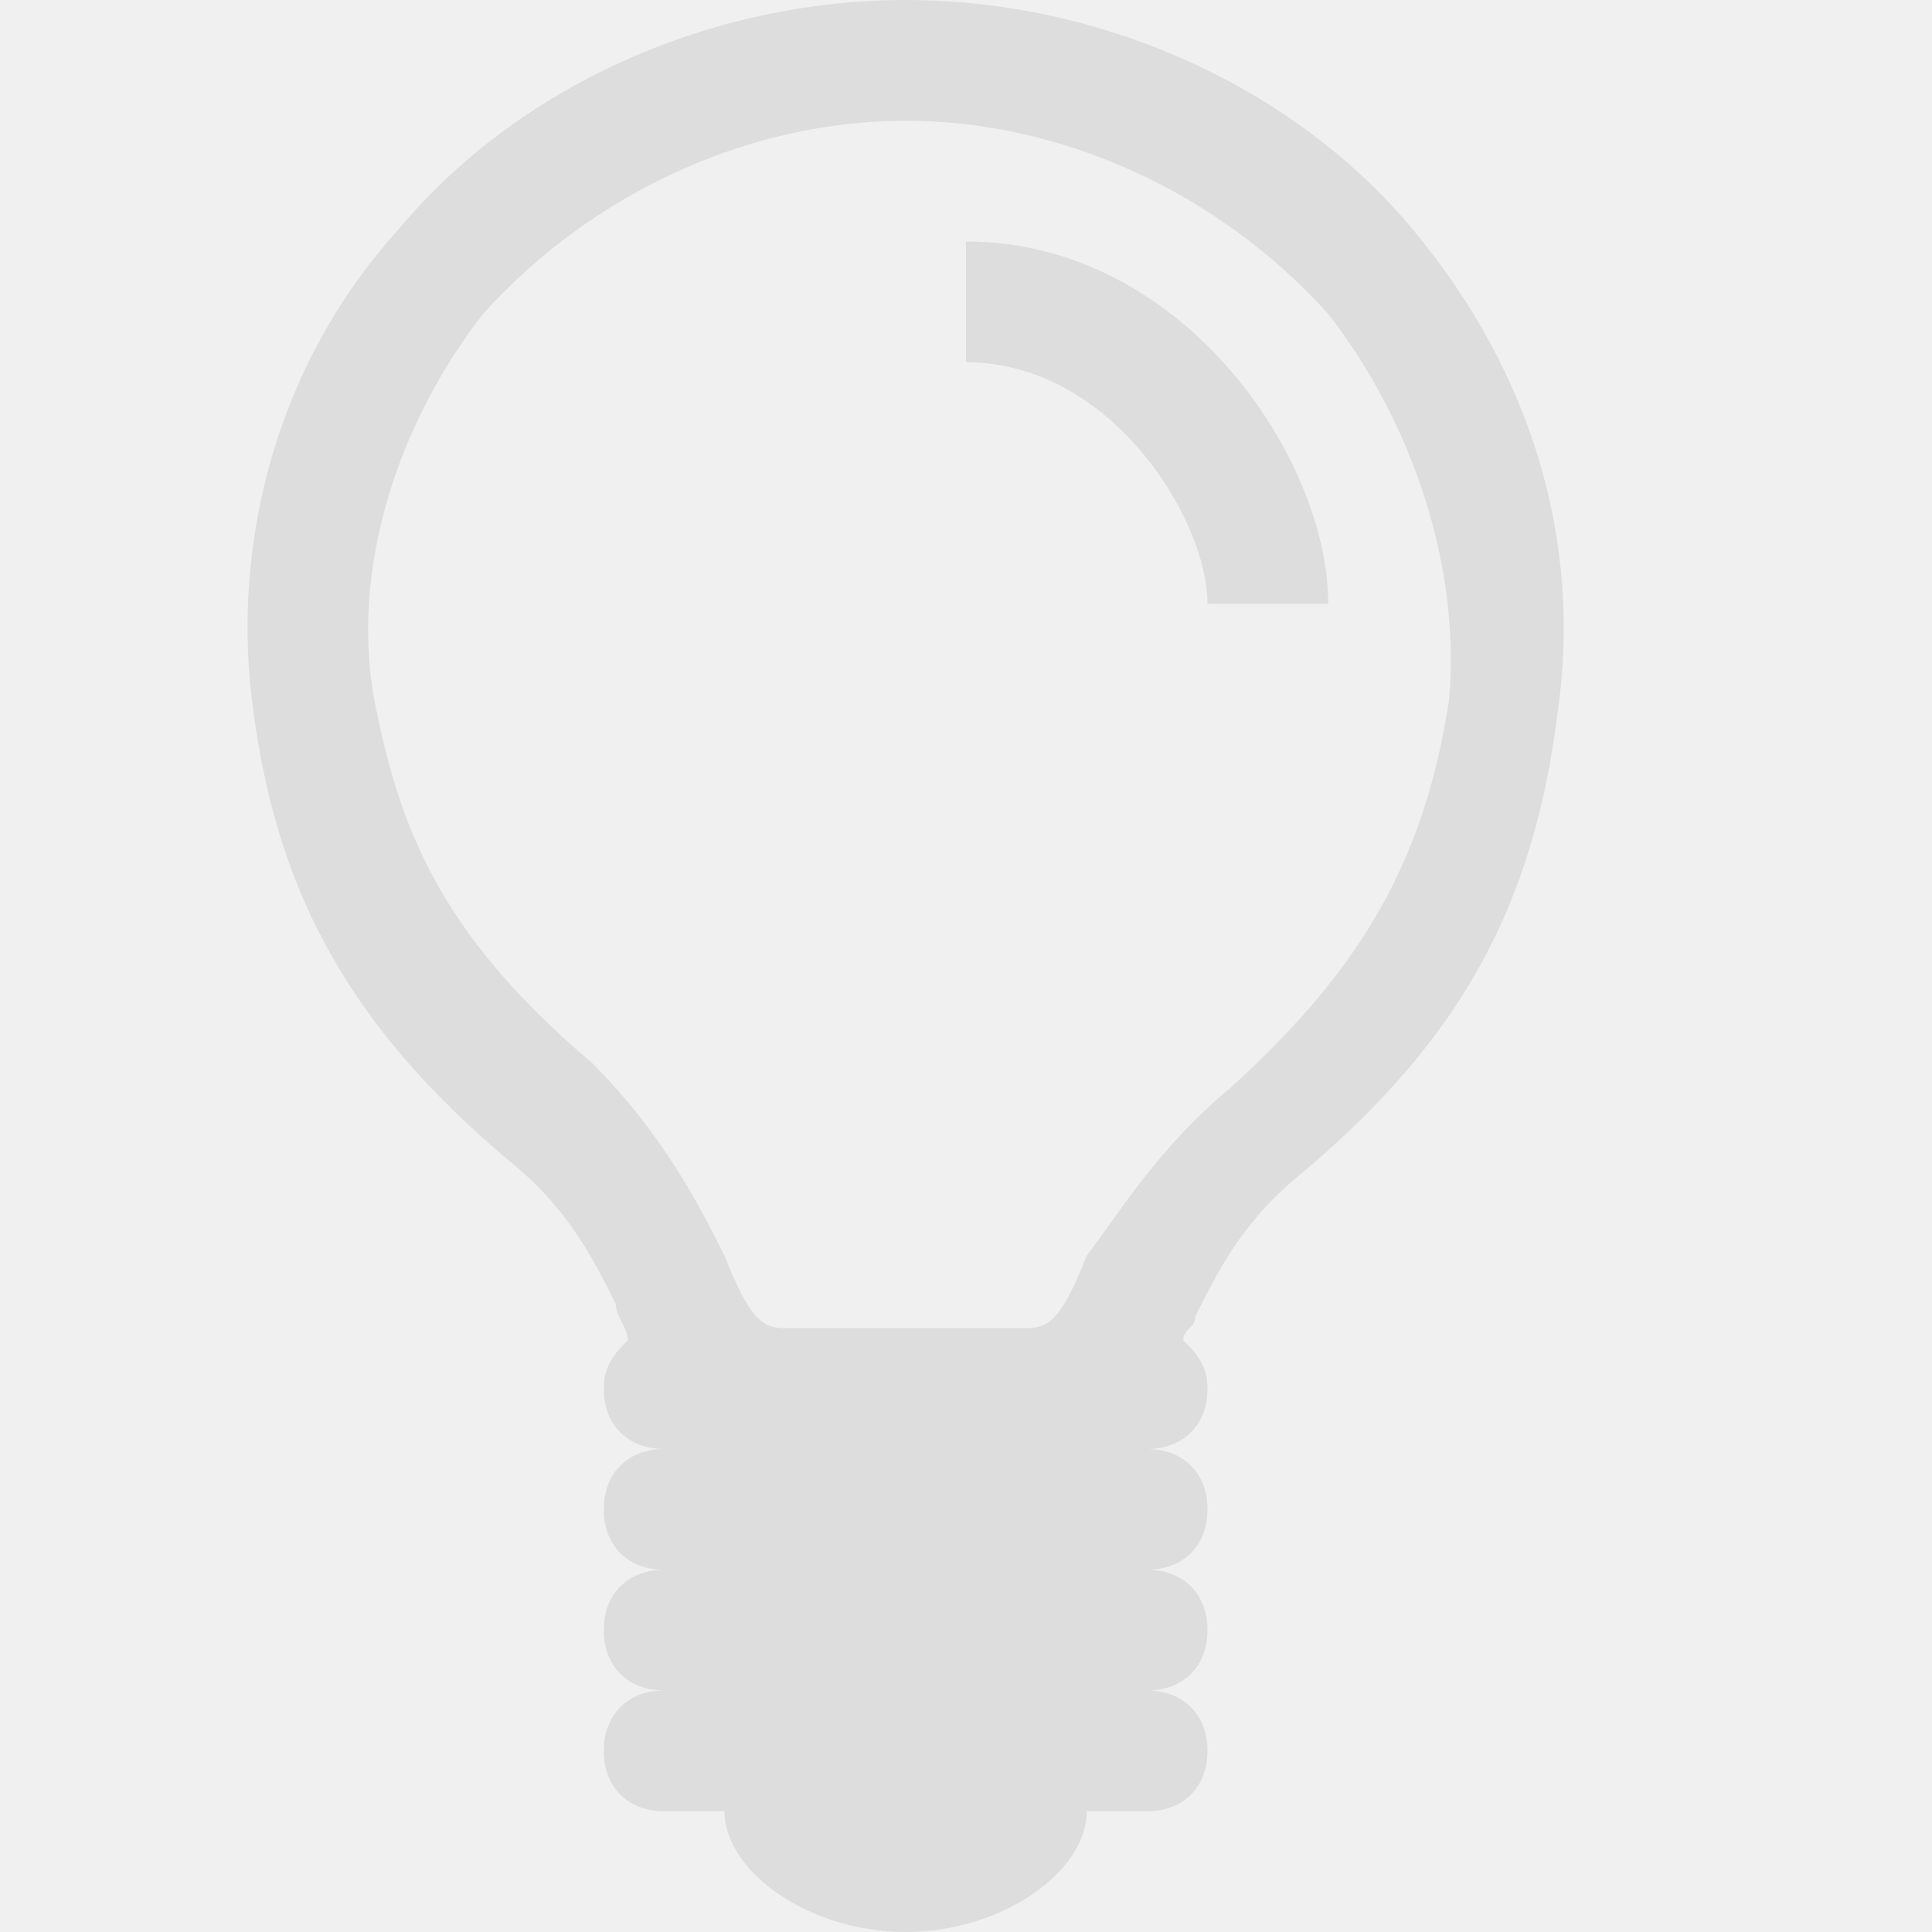
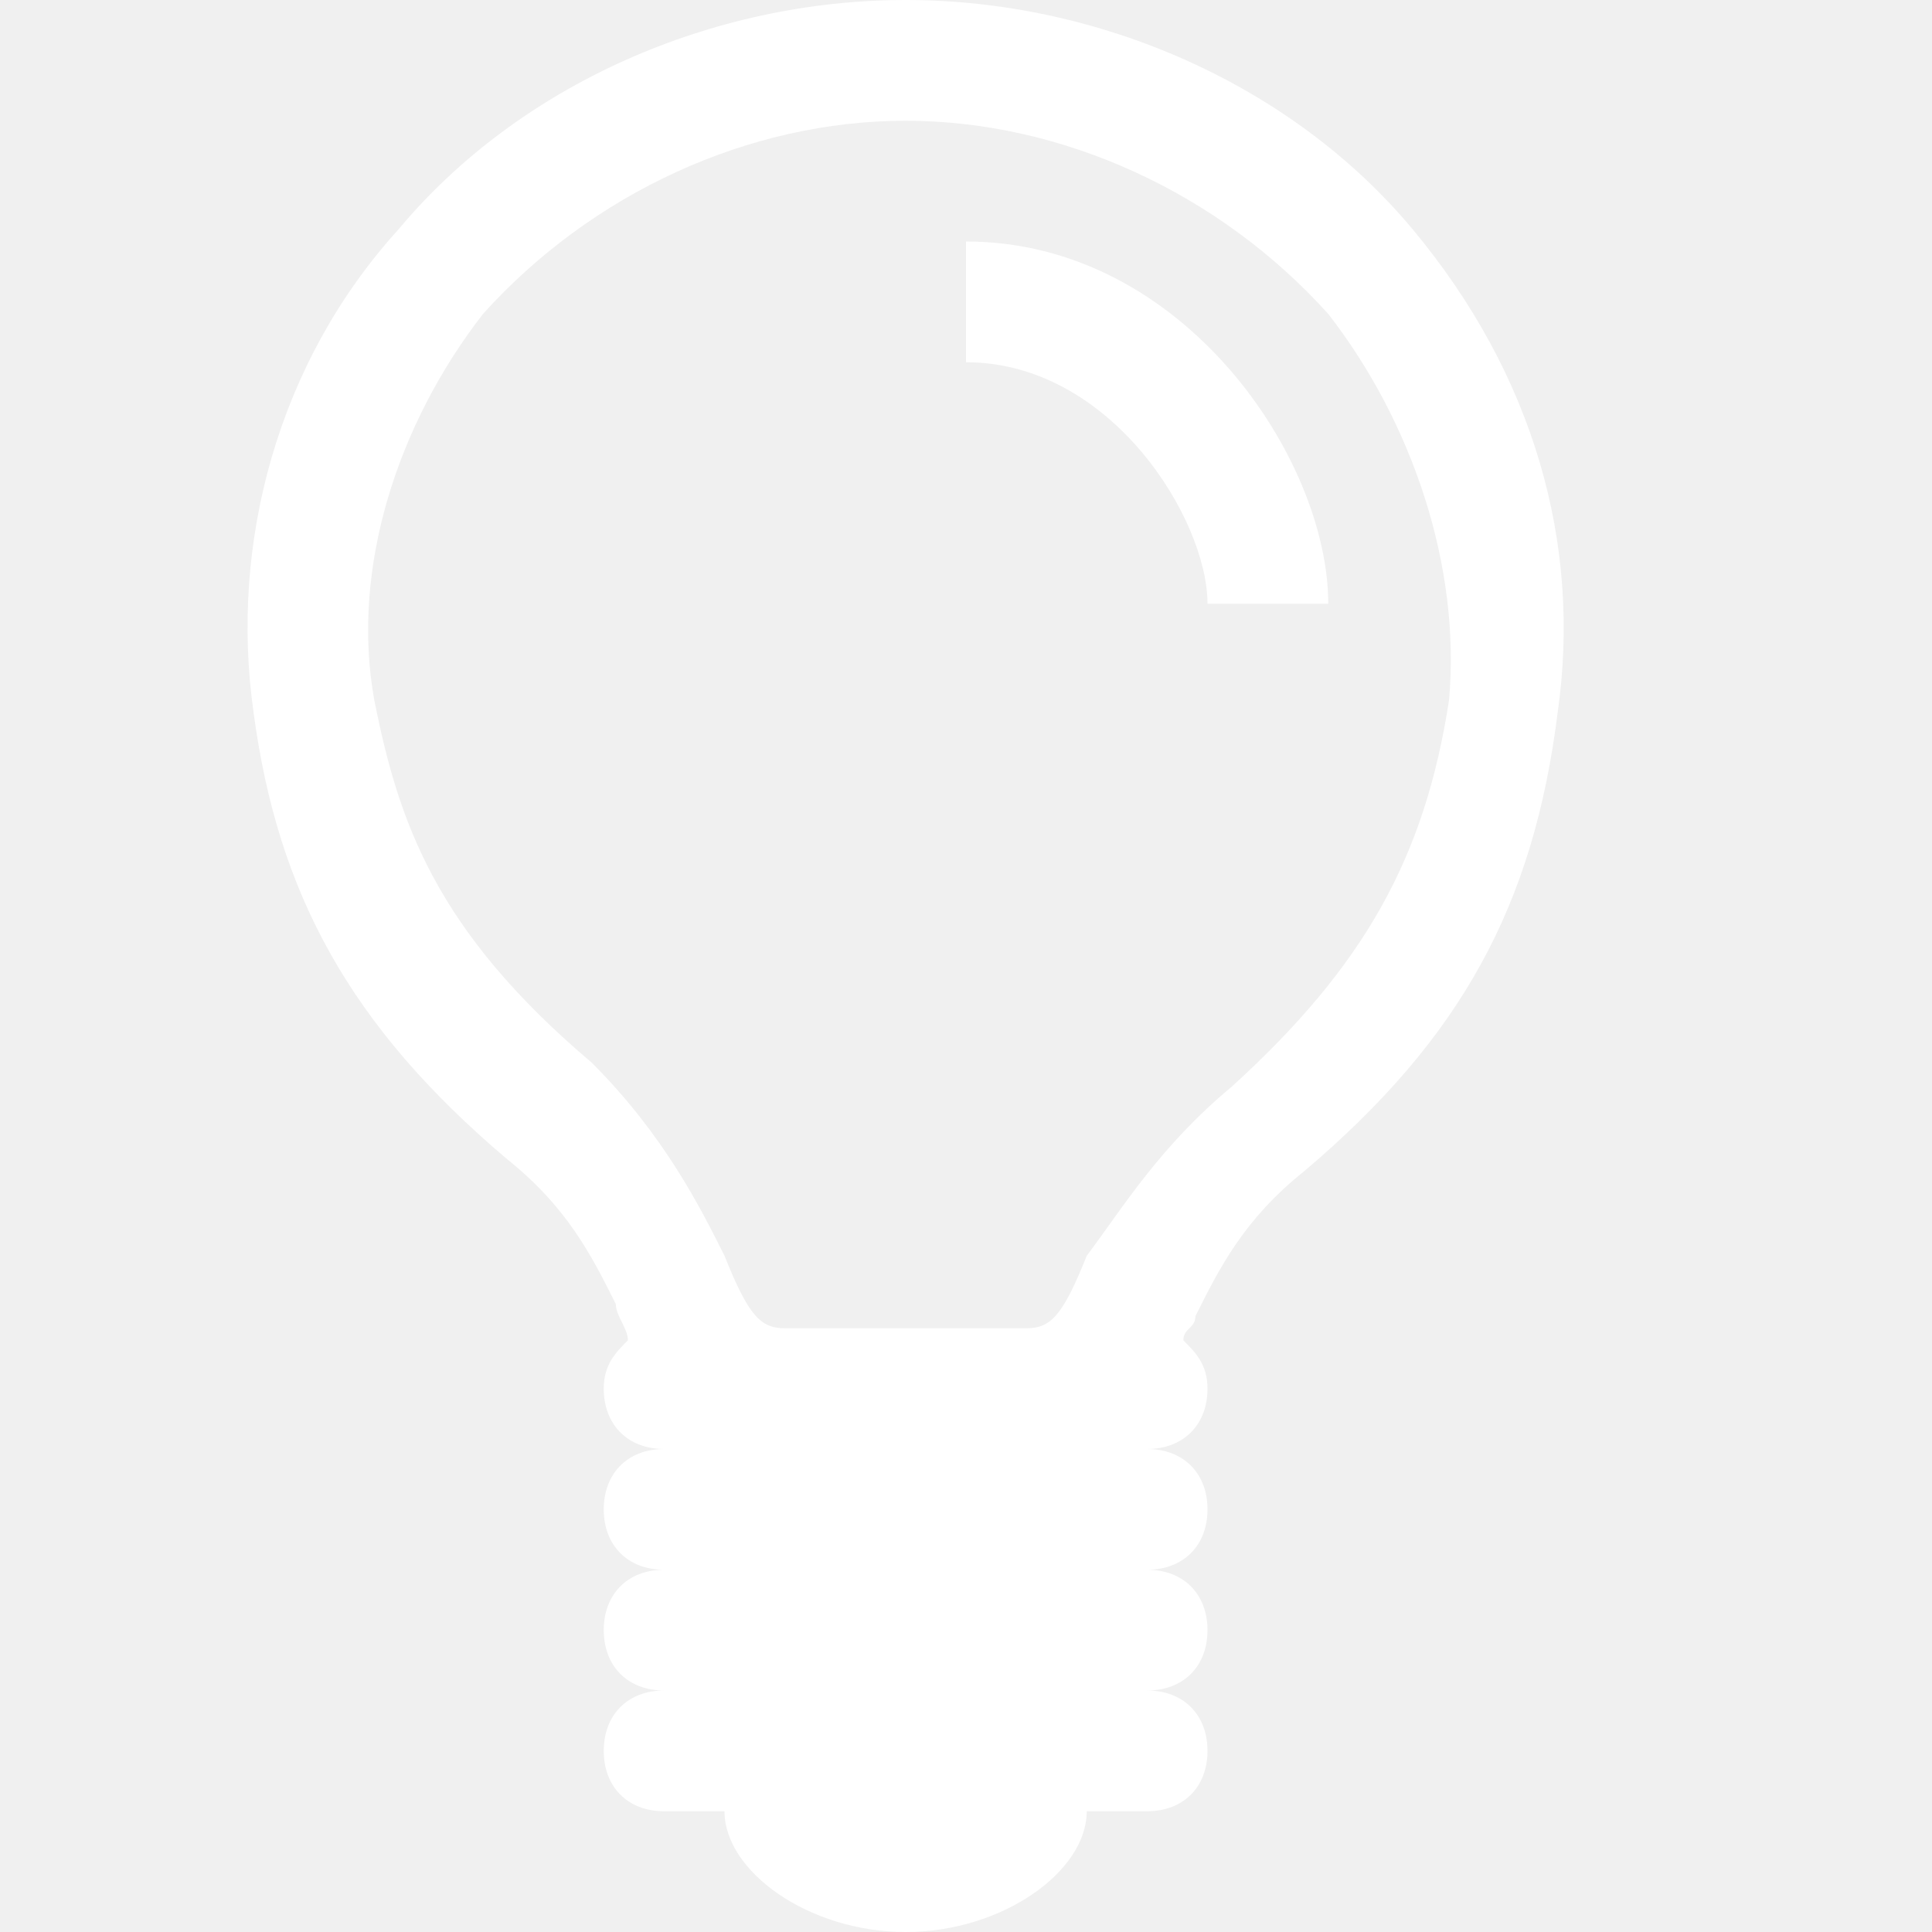
<svg xmlns="http://www.w3.org/2000/svg" version="1.1" width="16" height="16" viewBox="0 0 16 16">
-   <path fill="#dddddd" d="M11.7 1.9c-1-1.2-2.6-1.9-4.2-1.9s-3.2 0.7-4.2 1.9c-1 1.1-1.4 2.6-1.2 4 0.2 1.5 0.8 2.6 2.1 3.7 0.5 0.4 0.7 0.8 0.9 1.2 0 0.1 0.1 0.2 0.1 0.3-0.1 0.1-0.2 0.2-0.2 0.4 0 0.3 0.2 0.5 0.5 0.5-0.3 0-0.5 0.2-0.5 0.5s0.2 0.5 0.5 0.5c-0.3 0-0.5 0.2-0.5 0.5s0.2 0.5 0.5 0.5c-0.3 0-0.5 0.2-0.5 0.5s0.2 0.5 0.5 0.5h0.5c0 0.5 0.7 1 1.5 1s1.5-0.5 1.5-1h0.5c0.3 0 0.5-0.2 0.5-0.5s-0.2-0.5-0.5-0.5c0.3 0 0.5-0.2 0.5-0.5s-0.2-0.5-0.5-0.5c0.3 0 0.5-0.2 0.5-0.5s-0.2-0.5-0.5-0.5c0.3 0 0.5-0.2 0.5-0.5 0-0.2-0.1-0.3-0.2-0.4 0-0.1 0.1-0.1 0.1-0.2 0.2-0.4 0.4-0.8 0.9-1.2 1.3-1.1 1.9-2.2 2.1-3.8 0.2-1.4-0.2-2.8-1.2-4zM12 5.8c-0.2 1.3-0.7 2.2-1.8 3.2-0.6 0.5-0.9 1-1.2 1.4-0.2 0.5-0.3 0.6-0.5 0.6h-2c-0.2 0-0.3-0.1-0.5-0.6-0.2-0.4-0.5-1-1.1-1.6-1.3-1.1-1.6-2-1.8-3-0.2-1.1 0.2-2.3 0.9-3.2 0.9-1 2.2-1.6 3.5-1.6s2.6 0.6 3.5 1.6c0.7 0.9 1.1 2.1 1 3.2z" />
-   <path fill="#dddddd" d="M11 5h-1c0-0.7-0.8-2-2-2v-1c1.8 0 3 1.8 3 3z" />
+   <path fill="#FFFFFF" d="M11.7 1.9c-1-1.2-2.6-1.9-4.2-1.9s-3.2 0.7-4.2 1.9c-1 1.1-1.4 2.6-1.2 4 0.2 1.5 0.8 2.6 2.1 3.7 0.5 0.4 0.7 0.8 0.9 1.2 0 0.1 0.1 0.2 0.1 0.3-0.1 0.1-0.2 0.2-0.2 0.4 0 0.3 0.2 0.5 0.5 0.5-0.3 0-0.5 0.2-0.5 0.5s0.2 0.5 0.5 0.5c-0.3 0-0.5 0.2-0.5 0.5s0.2 0.5 0.5 0.5c-0.3 0-0.5 0.2-0.5 0.5s0.2 0.5 0.5 0.5h0.5c0 0.5 0.7 1 1.5 1s1.5-0.5 1.5-1h0.5c0.3 0 0.5-0.2 0.5-0.5s-0.2-0.5-0.5-0.5c0.3 0 0.5-0.2 0.5-0.5s-0.2-0.5-0.5-0.5c0.3 0 0.5-0.2 0.5-0.5s-0.2-0.5-0.5-0.5c0.3 0 0.5-0.2 0.5-0.5 0-0.2-0.1-0.3-0.2-0.4 0-0.1 0.1-0.1 0.1-0.2 0.2-0.4 0.4-0.8 0.9-1.2 1.3-1.1 1.9-2.2 2.1-3.8 0.2-1.4-0.2-2.8-1.2-4zM12 5.8c-0.2 1.3-0.7 2.2-1.8 3.2-0.6 0.5-0.9 1-1.2 1.4-0.2 0.5-0.3 0.6-0.5 0.6h-2c-0.2 0-0.3-0.1-0.5-0.6-0.2-0.4-0.5-1-1.1-1.6-1.3-1.1-1.6-2-1.8-3-0.2-1.1 0.2-2.3 0.9-3.2 0.9-1 2.2-1.6 3.5-1.6s2.6 0.6 3.5 1.6c0.7 0.9 1.1 2.1 1 3.2z" />
+   <path fill="#FFFFFF" d="M11 5h-1c0-0.7-0.8-2-2-2v-1c1.8 0 3 1.8 3 3z" />
</svg>
